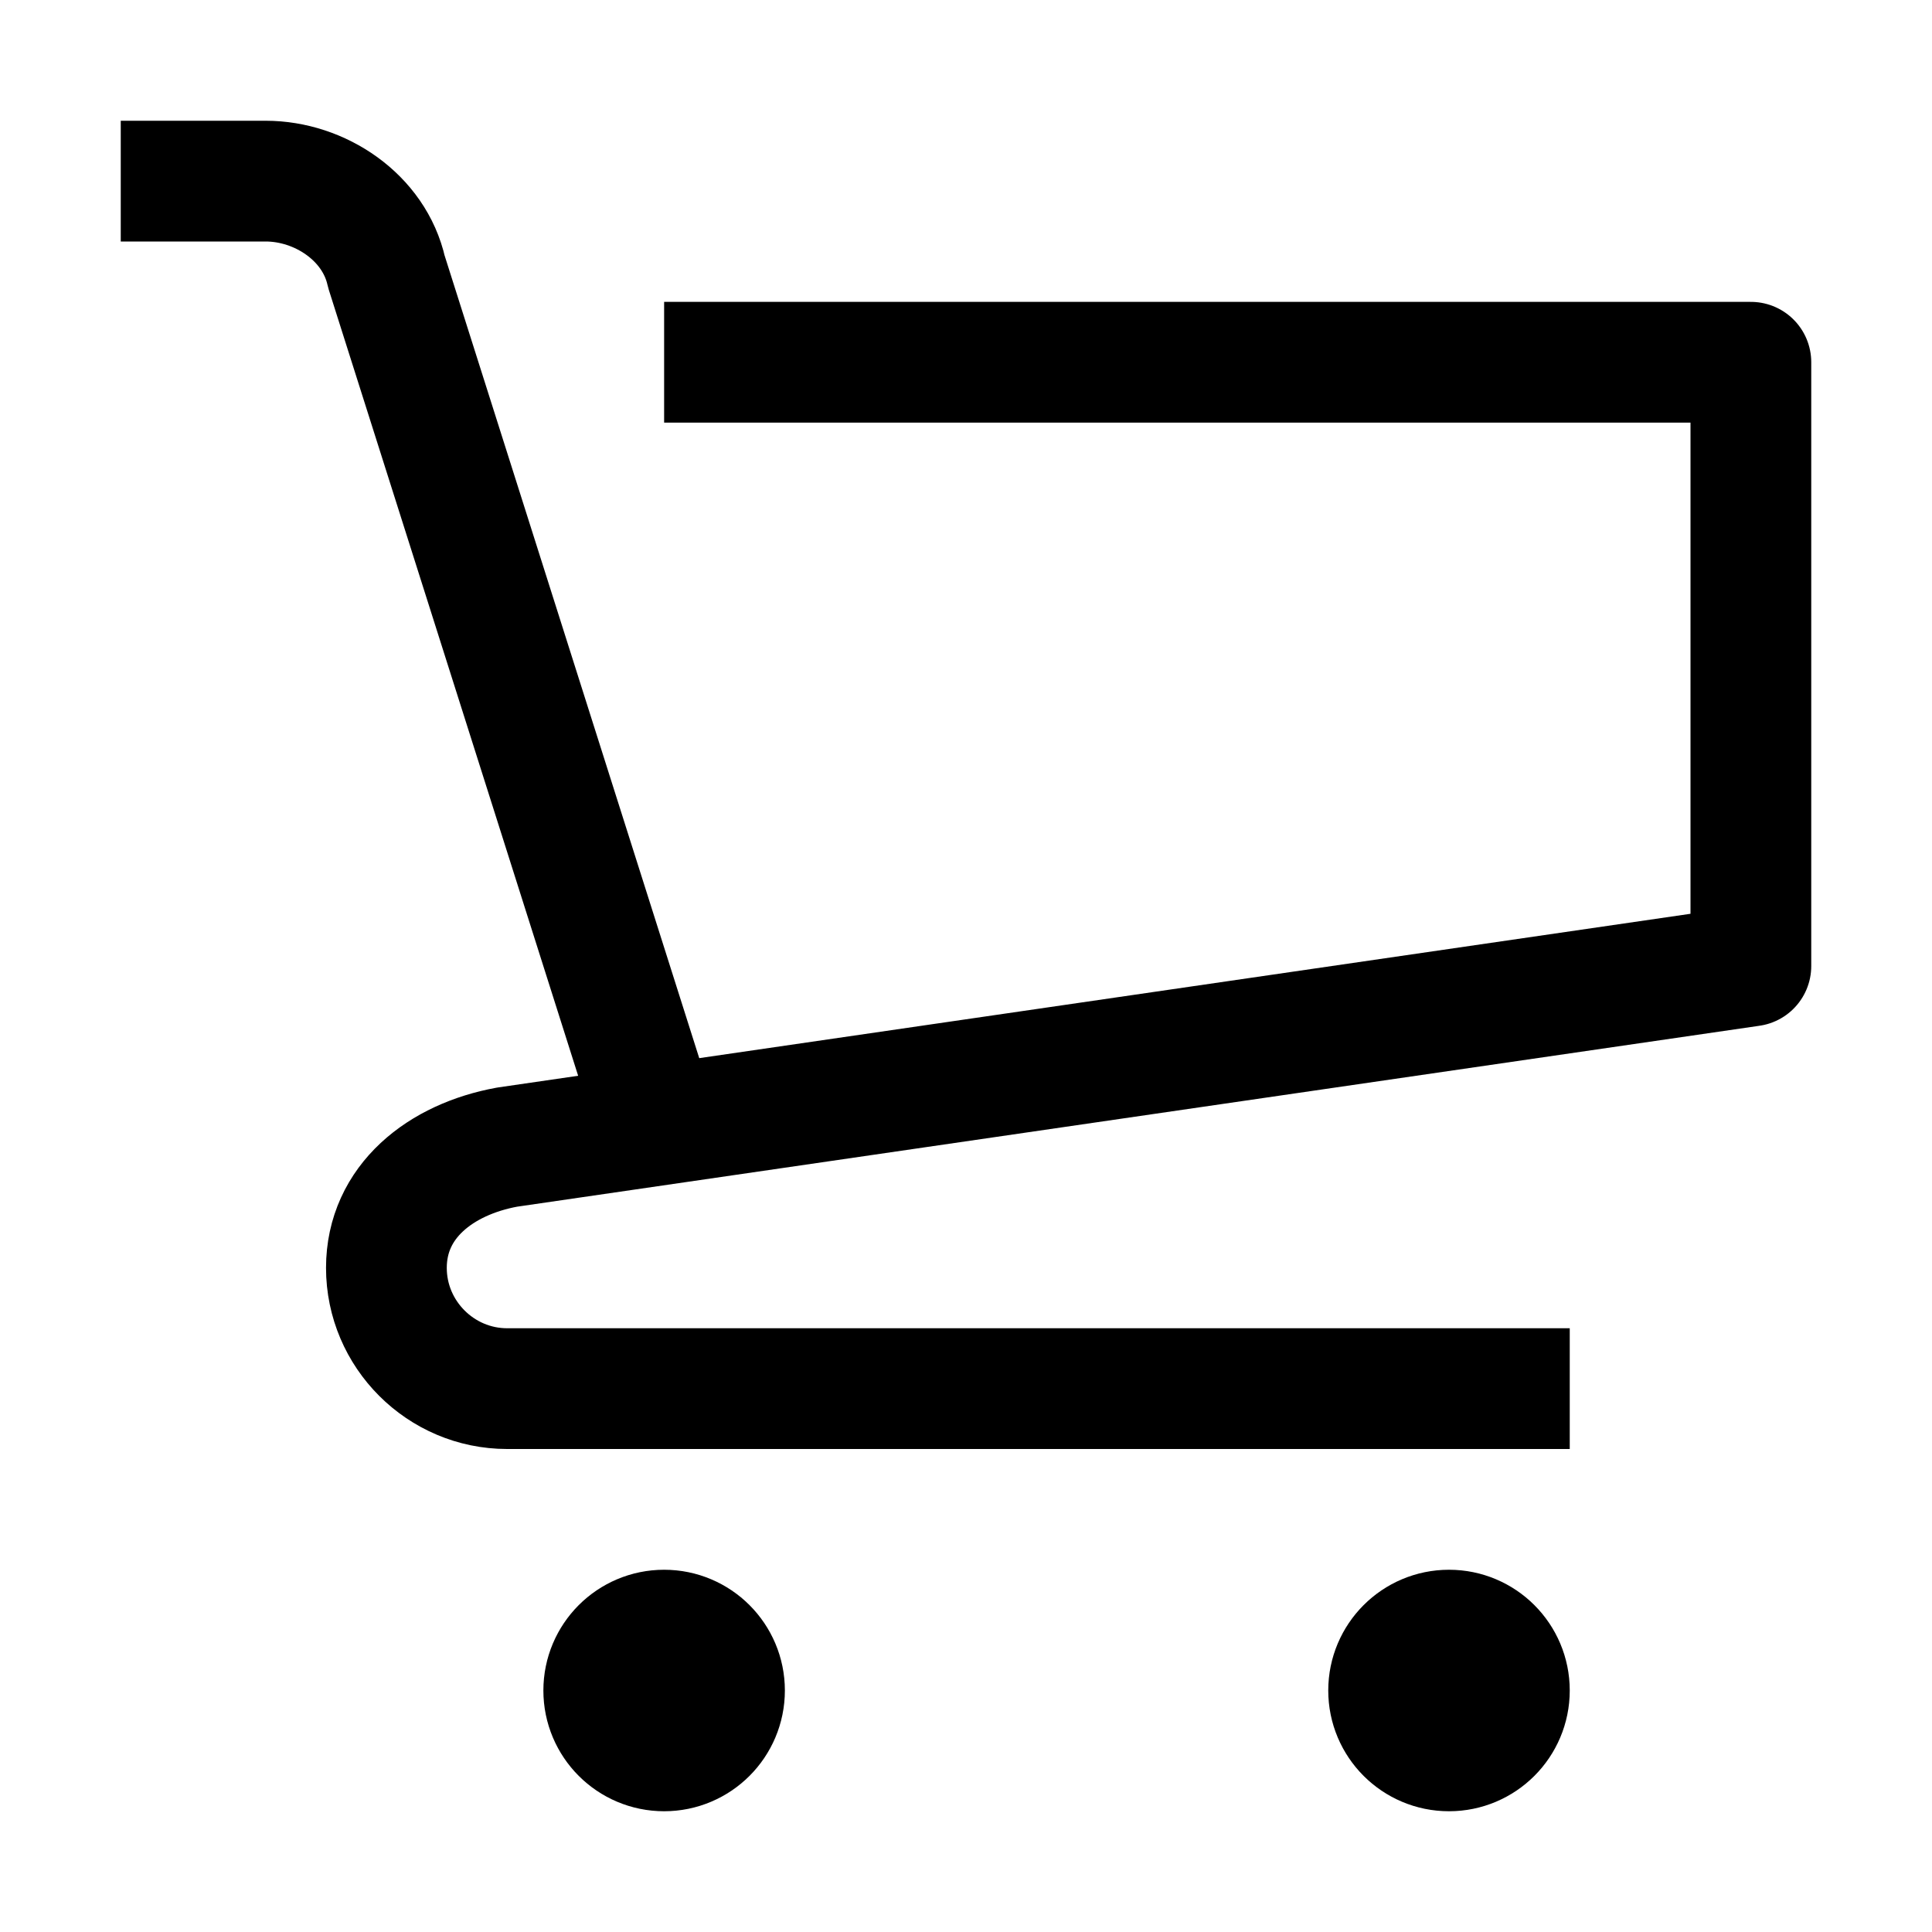
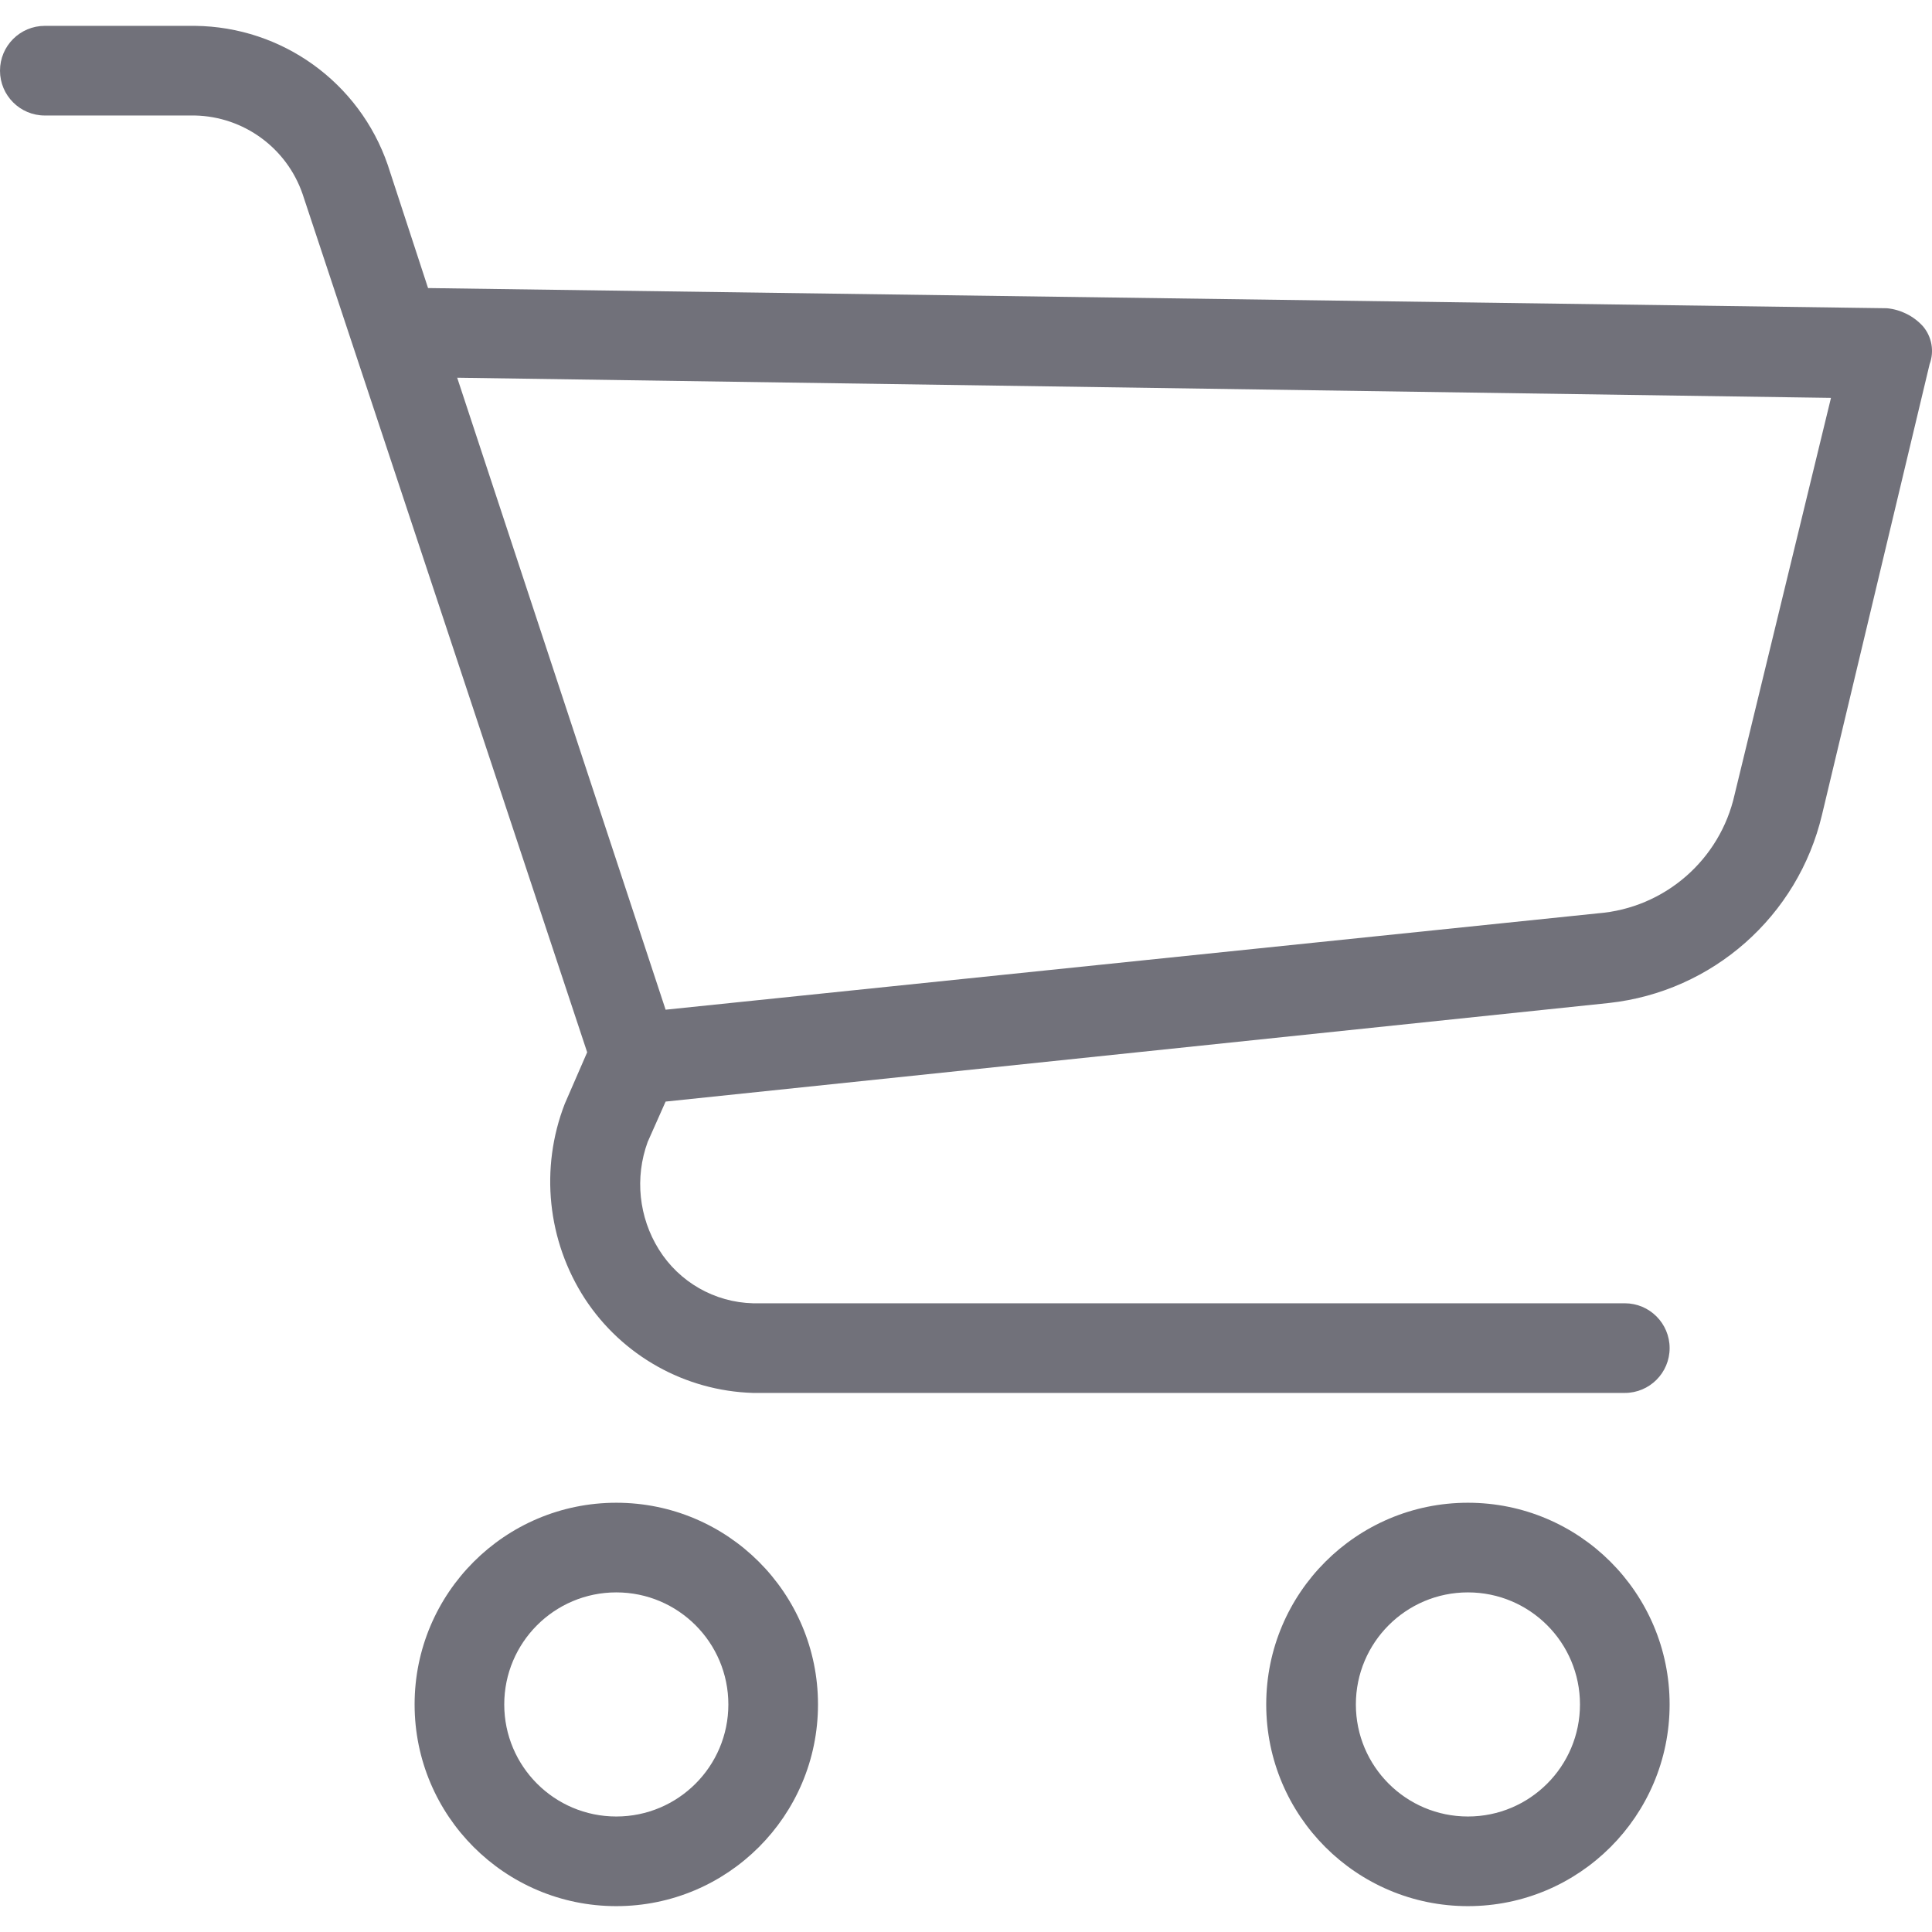
- <svg xmlns="http://www.w3.org/2000/svg" version="1.1" id="Icons" x="0px" y="0px" viewBox="0 0 32 32" style="enable-background:new 0 0 32 32;" xml:space="preserve">
-   <style type="text/css">
- 	.st0{fill:none;stroke:#000000;stroke-width:2;stroke-miterlimit:10;}
- 	.st1{fill:none;stroke:#000000;stroke-width:2;stroke-linejoin:round;stroke-miterlimit:10;}
- 	.st2{fill:none;stroke:#000000;stroke-width:2;stroke-linecap:round;stroke-linejoin:round;stroke-miterlimit:10;}
- 	.st3{fill:none;stroke:#000000;stroke-width:2;stroke-linecap:round;stroke-miterlimit:10;}
- 	.st4{fill:none;stroke:#000000;stroke-width:2;stroke-linejoin:round;stroke-miterlimit:10;stroke-dasharray:3;}
- </style>
-   <path class="st1" d="M11,19L6.4,4.5C6.2,3.6,5.3,3,4.4,3H2" />
-   <path class="st1" d="M26,23H8.4c-1.1,0-2-0.9-2-2v0c0-1.1,0.9-1.8,2-2L29,16V6H11" />
-   <circle class="st1" cx="11" cy="28" r="1" />
-   <circle class="st1" cx="24" cy="28" r="1" />
+ <svg xmlns="http://www.w3.org/2000/svg" version="1.1" width="512" height="512" x="0" y="0" viewBox="0 0 450.391 450.391" style="enable-background:new 0 0 512 512" xml:space="preserve" class="">
+   <g>
+     <path d="M143.673 350.322c-25.969 0-47.02 21.052-47.02 47.02 0 25.969 21.052 47.02 47.02 47.02 25.969 0 47.02-21.052 47.02-47.02.001-25.968-21.051-47.02-47.02-47.02zm0 73.143c-14.427 0-26.122-11.695-26.122-26.122s11.695-26.122 26.122-26.122 26.122 11.695 26.122 26.122c.001 14.427-11.695 26.122-26.122 26.122zM342.204 350.322c-25.969 0-47.02 21.052-47.02 47.02 0 25.969 21.052 47.02 47.02 47.02s47.02-21.052 47.02-47.02c0-25.968-21.051-47.02-47.02-47.02zm0 73.143c-14.427 0-26.122-11.695-26.122-26.122s11.695-26.122 26.122-26.122 26.122 11.695 26.122 26.122c.001 14.427-11.695 26.122-26.122 26.122zM448.261 76.037a13.064 13.064 0 0 0-8.359-4.18L99.788 67.155 90.384 38.42C83.759 19.211 65.771 6.243 45.453 6.028H10.449C4.678 6.028 0 10.706 0 16.477s4.678 10.449 10.449 10.449h35.004a27.17 27.17 0 0 1 25.078 18.286l66.351 200.098-5.224 12.016a50.154 50.154 0 0 0 4.702 45.453 48.588 48.588 0 0 0 39.184 21.943h203.233c5.771 0 10.449-4.678 10.449-10.449s-4.678-10.449-10.449-10.449H175.543a26.646 26.646 0 0 1-21.943-12.539 28.733 28.733 0 0 1-2.612-25.078l4.18-9.404 219.951-22.988c24.16-2.661 44.034-20.233 49.633-43.886L449.83 84.917a8.882 8.882 0 0 0-1.569-8.88zm-43.885 109.191c-3.392 15.226-16.319 26.457-31.869 27.69l-217.339 22.465-48.588-147.33 320.261 4.702-22.465 92.473z" fill="#71717a" data-original="#000000" class="" />
+   </g>
</svg>
